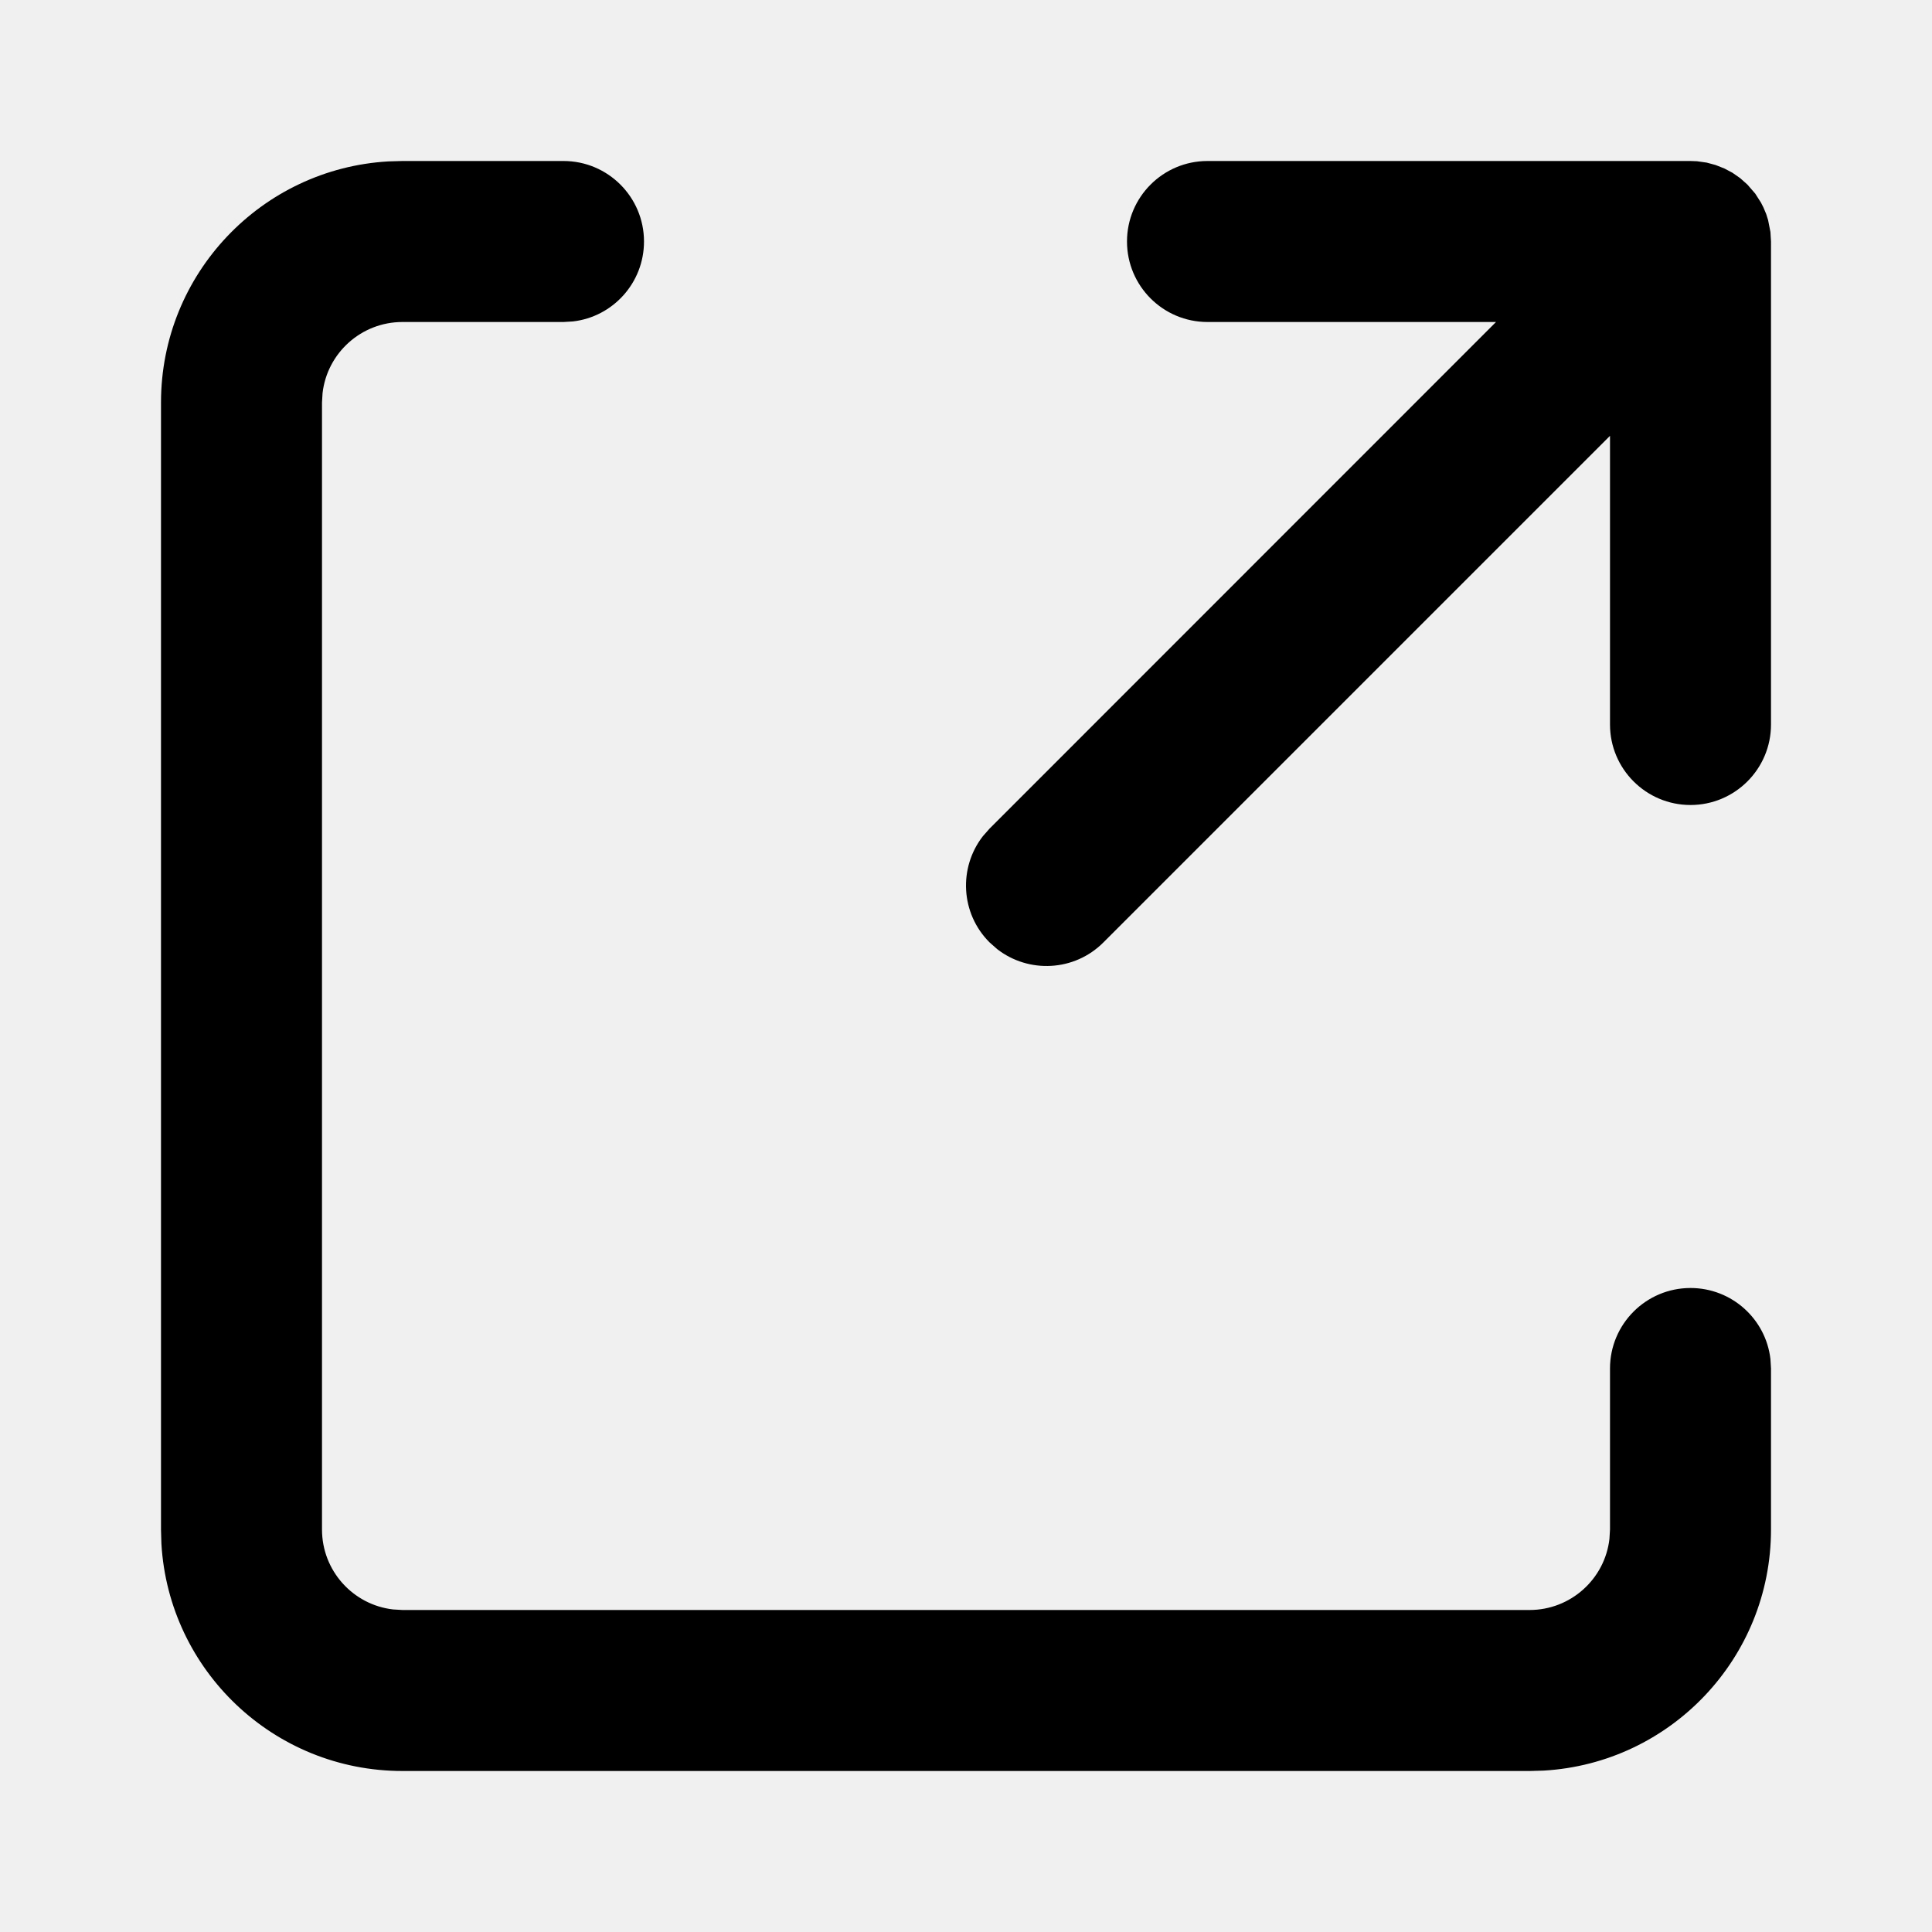
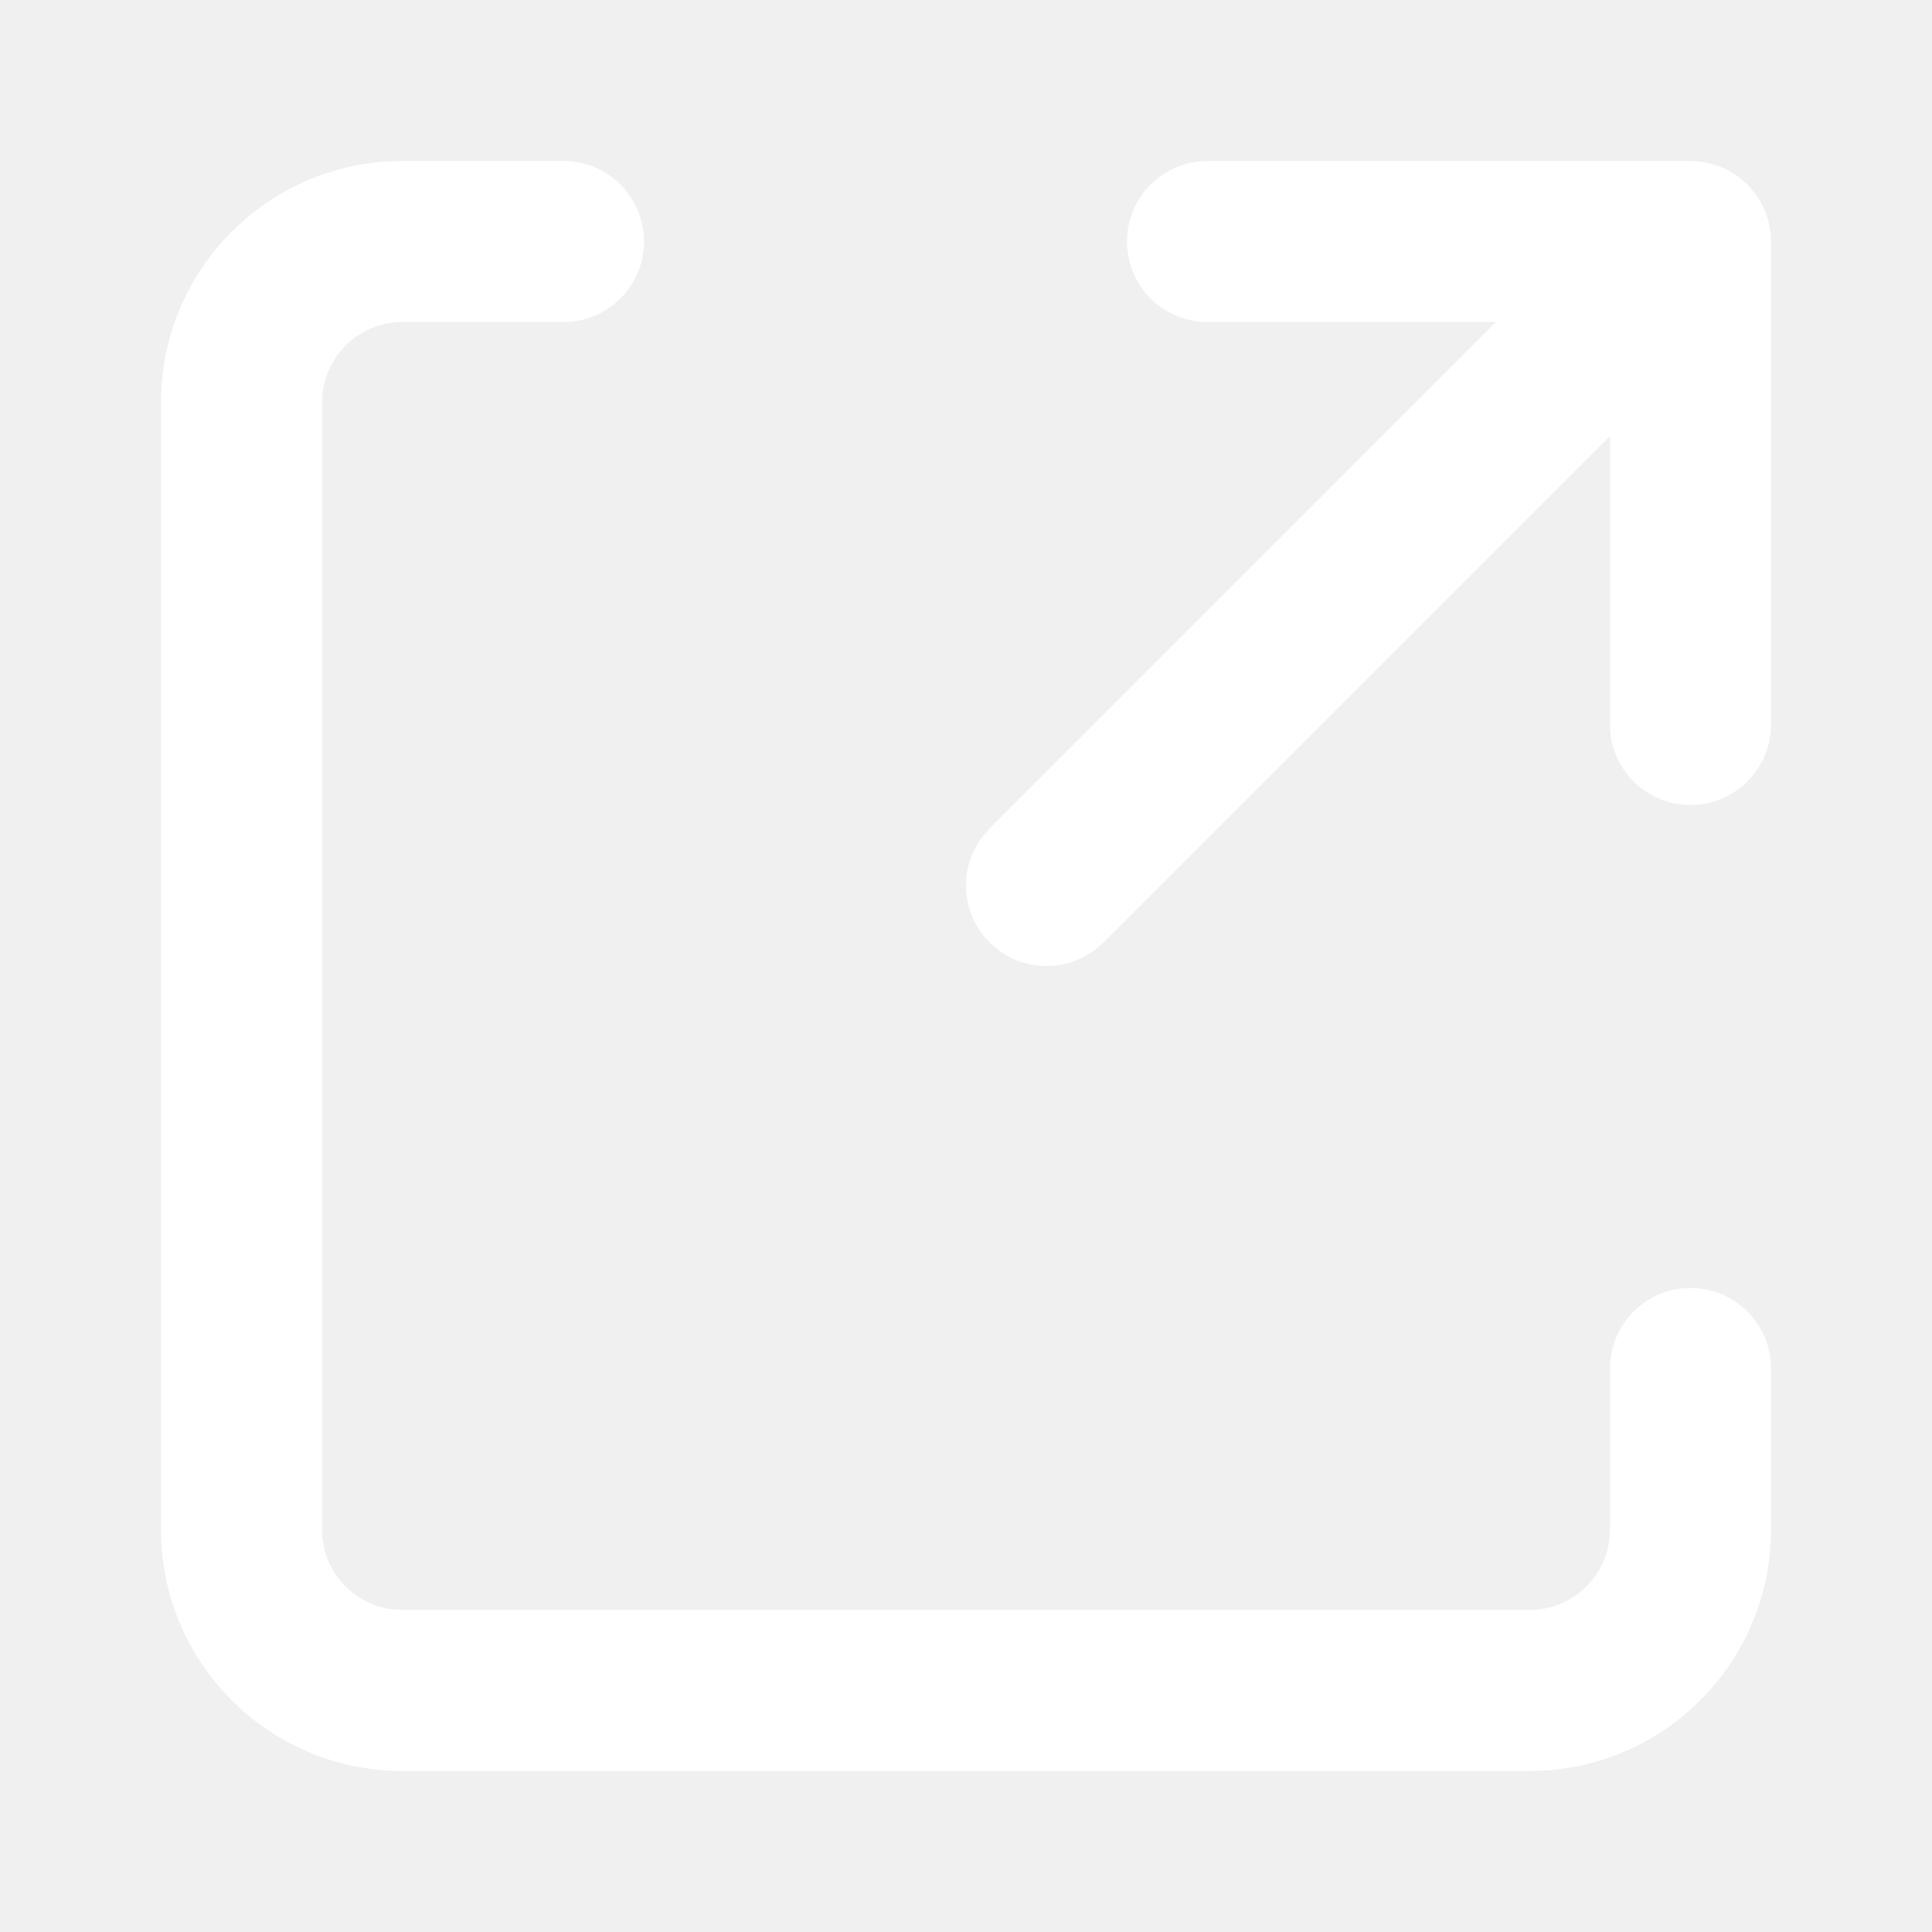
- <svg xmlns="http://www.w3.org/2000/svg" fill="#000000" width="50px" height="50px" viewBox="0 0 24 24">
+ <svg xmlns="http://www.w3.org/2000/svg" fill="#ffffff" width="50px" height="50px" viewBox="0 0 24 24">
  <path fill-rule="evenodd" d="M5,2 L7,2 C7.552,2 8,2.448 8,3 C8,3.513 7.614,3.936 7.117,3.993 L7,4 L5,4 C4.487,4 4.064,4.386 4.007,4.883 L4,5 L4,19 C4,19.513 4.386,19.936 4.883,19.993 L5,20 L19,20 C19.513,20 19.936,19.614 19.993,19.117 L20,19 L20,17 C20,16.448 20.448,16 21,16 C21.513,16 21.936,16.386 21.993,16.883 L22,17 L22,19 C22,20.598 20.751,21.904 19.176,21.995 L19,22 L5,22 C3.402,22 2.096,20.751 2.005,19.176 L2,19 L2,5 C2,3.402 3.249,2.096 4.824,2.005 L5,2 L7,2 L5,2 Z M21,2 L21.081,2.003 L21.201,2.02 L21.201,2.02 L21.312,2.05 L21.312,2.05 L21.423,2.094 L21.521,2.146 L21.521,2.146 L21.617,2.213 L21.707,2.293 L21.707,2.293 L21.804,2.405 L21.804,2.405 L21.875,2.516 L21.906,2.577 L21.906,2.577 L21.94,2.658 L21.94,2.658 L21.964,2.734 L21.964,2.734 L21.993,2.882 L21.993,2.882 L22,3 L22,3 L22,9 C22,9.552 21.552,10 21,10 C20.448,10 20,9.552 20,9 L20,5.414 L13.707,11.707 C13.347,12.068 12.779,12.095 12.387,11.79 L12.293,11.707 C11.932,11.347 11.905,10.779 12.21,10.387 L12.293,10.293 L18.584,4 L15,4 C14.448,4 14,3.552 14,3 C14,2.448 14.448,2 15,2 L21,2 Z" />
</svg>
